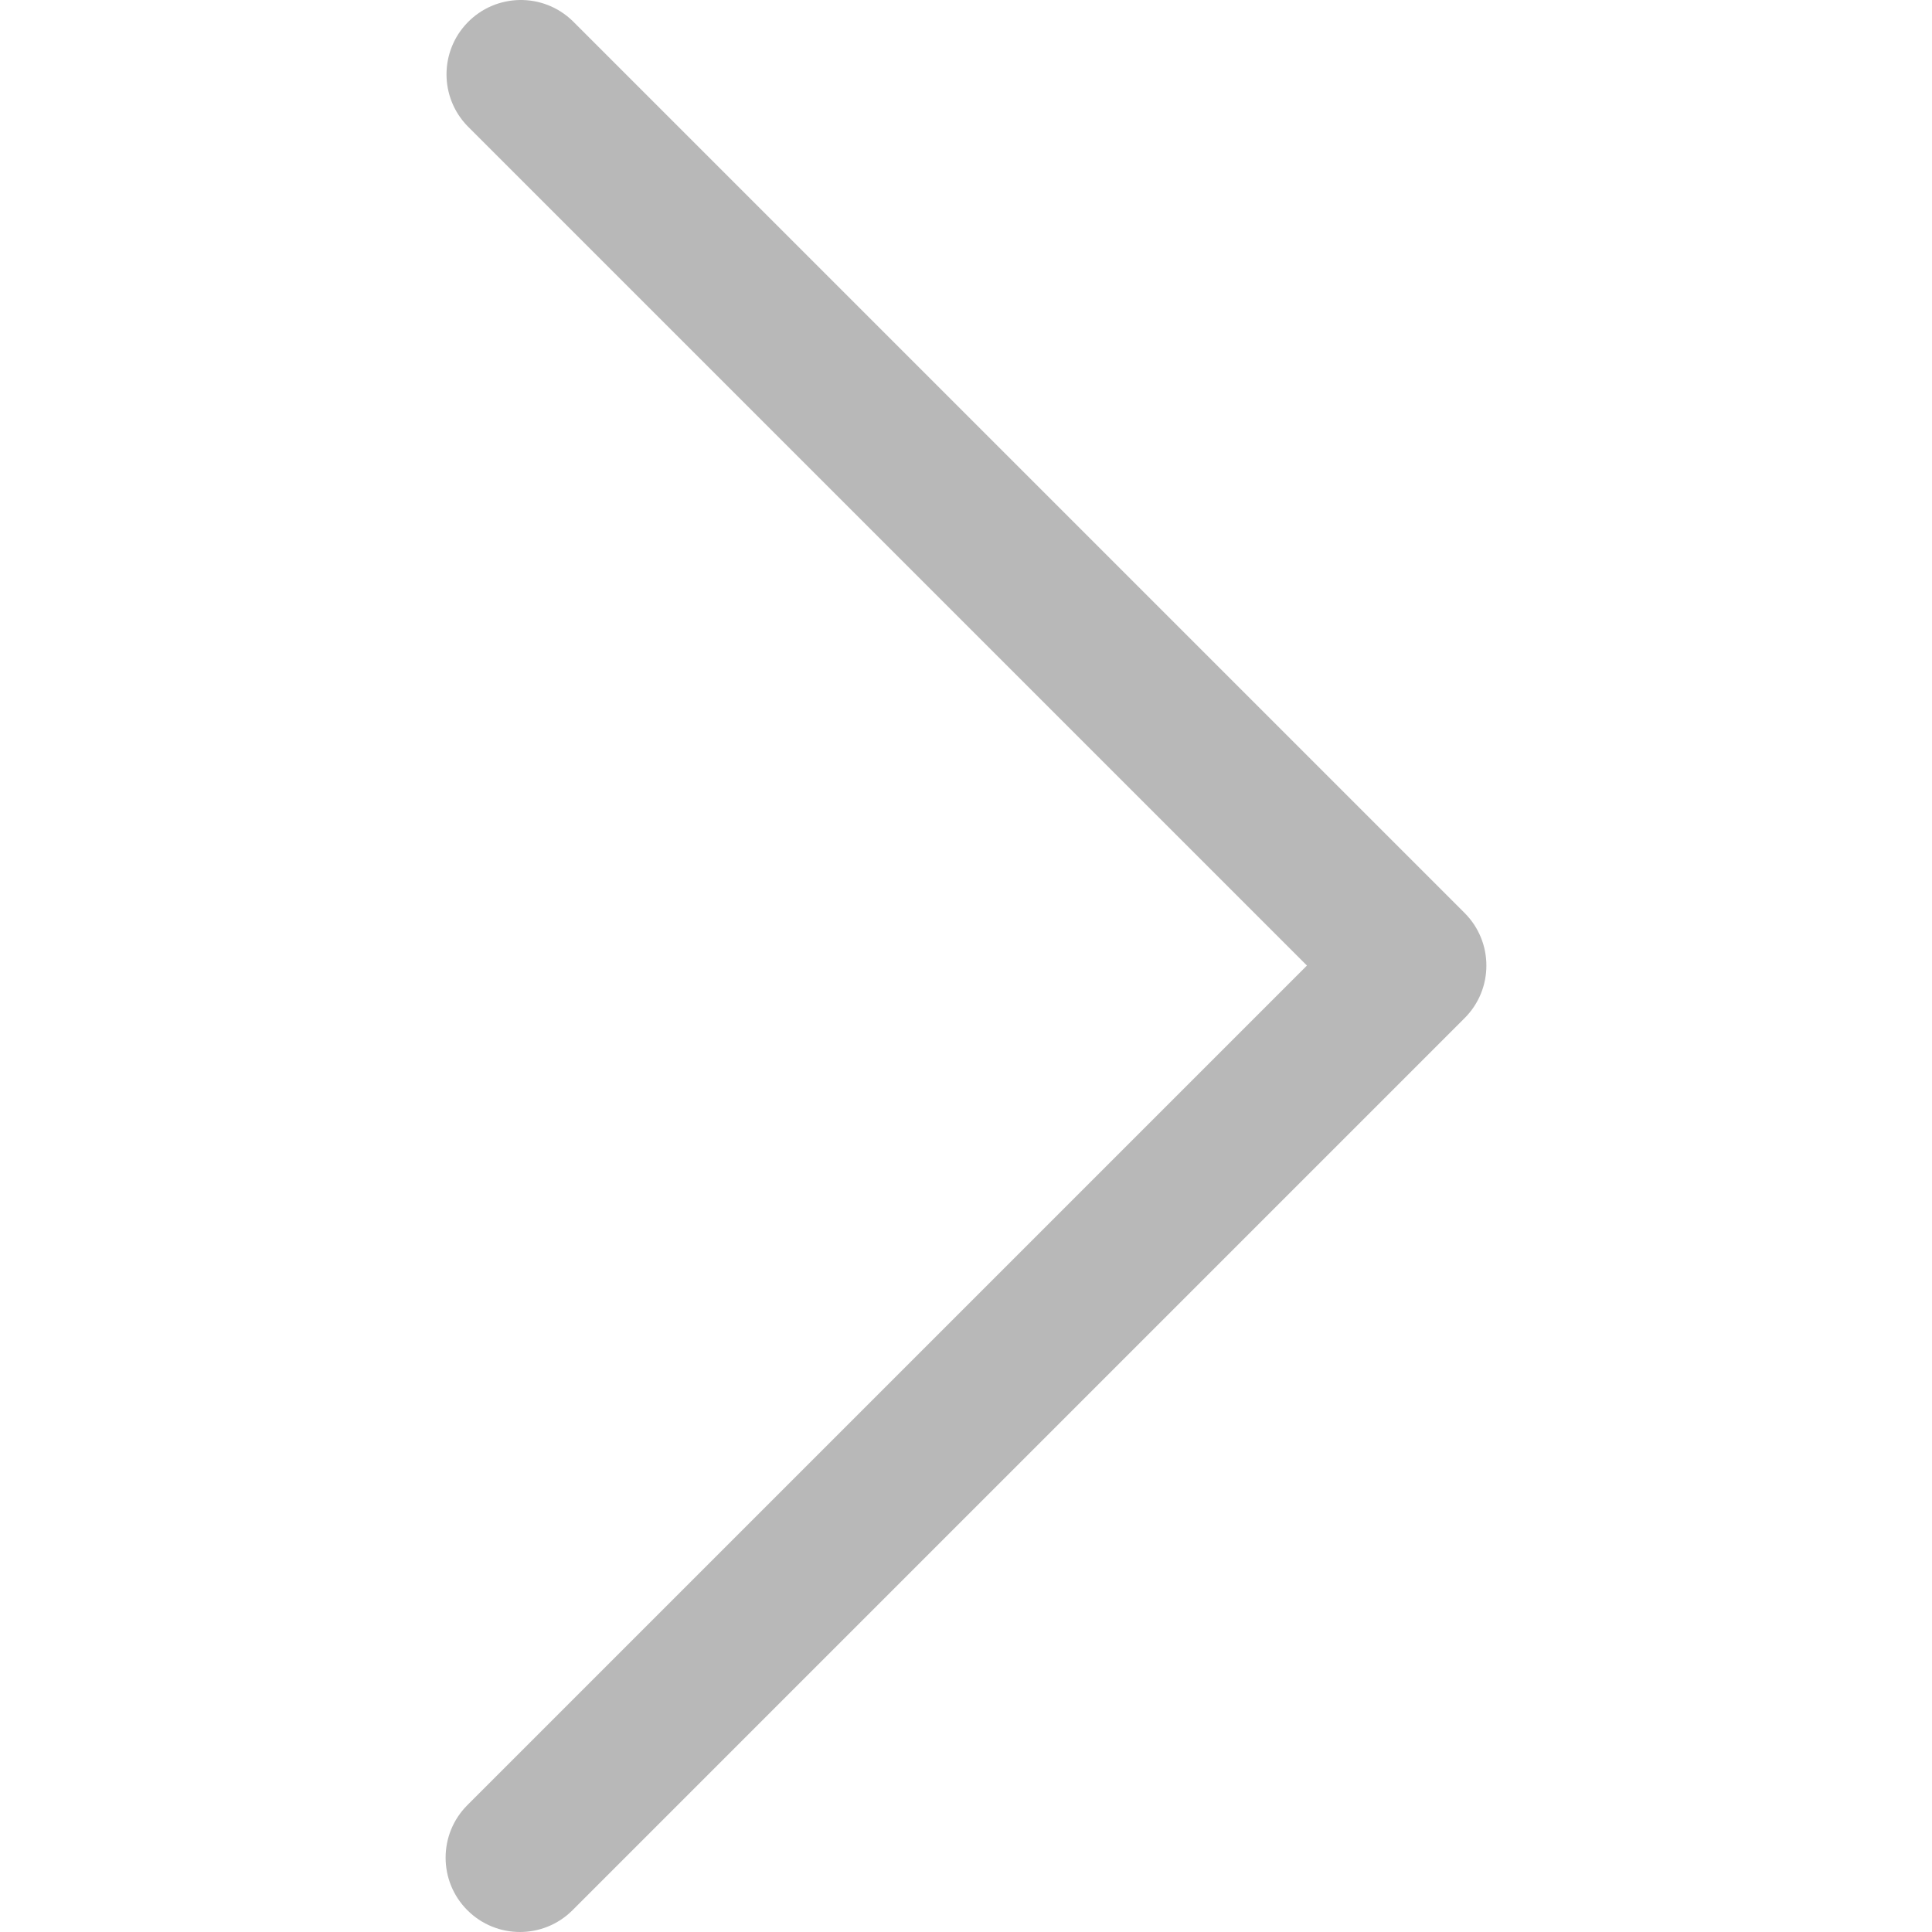
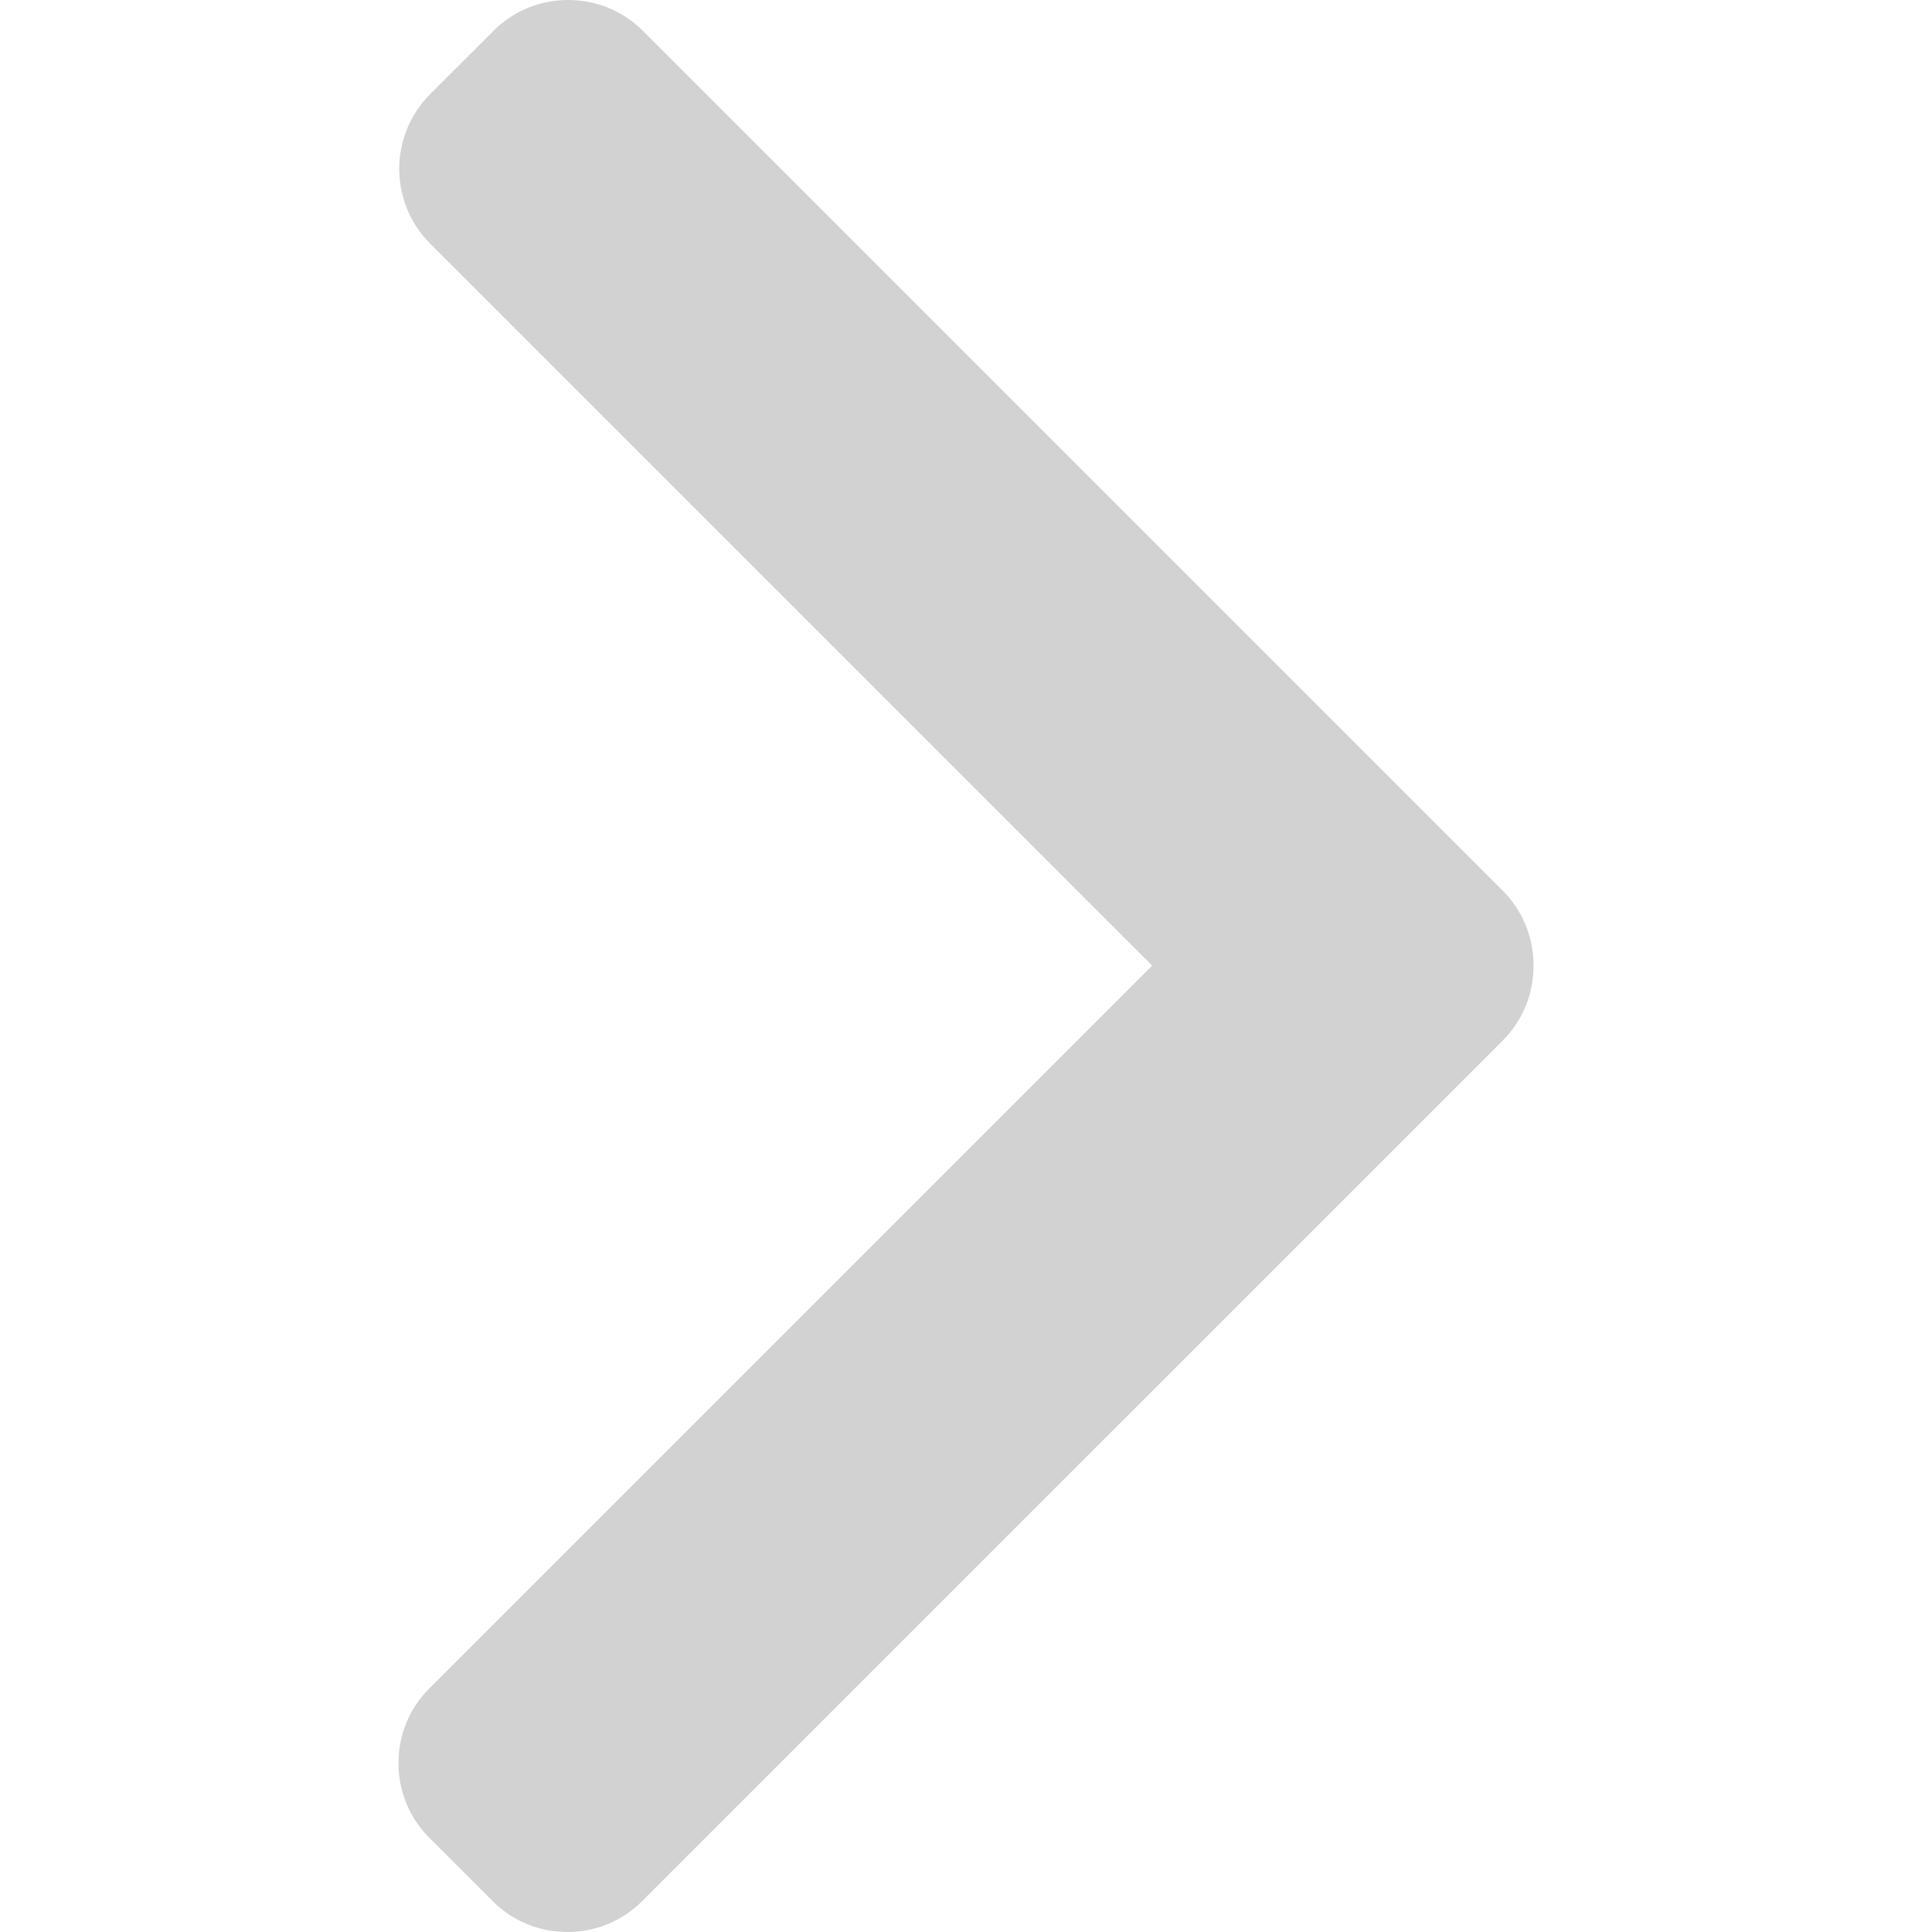
- <svg xmlns="http://www.w3.org/2000/svg" version="1.1" width="512" height="512" x="0" y="0" viewBox="0 0 443.52 443.52" style="enable-background:new 0 0 512 512" xml:space="preserve" class="">
-   <g>
+ <svg xmlns="http://www.w3.org/2000/svg" version="1.1" width="512" height="512" x="0" y="0" viewBox="0 0 492.004 492.004" style="enable-background:new 0 0 512 512" xml:space="preserve" class="">
+   <g transform="matrix(1,0,0,1,0,0)">
    <g>
      <g>
-         <path d="M336.226,209.591l-204.8-204.8c-6.78-6.548-17.584-6.36-24.132,0.42c-6.388,6.614-6.388,17.099,0,23.712l192.734,192.734    L107.294,414.391c-6.663,6.664-6.663,17.468,0,24.132c6.665,6.663,17.468,6.663,24.132,0l204.8-204.8    C342.889,227.058,342.889,216.255,336.226,209.591z" fill="#b8b8b8" data-original="#000000" style="" class="" />
+         <path d="M382.678,226.804L163.73,7.86C158.666,2.792,151.906,0,144.698,0s-13.968,2.792-19.032,7.86l-16.124,16.12    c-10.492,10.504-10.492,27.576,0,38.064L293.398,245.9l-184.06,184.06c-5.064,5.068-7.86,11.824-7.86,19.028    c0,7.212,2.796,13.968,7.86,19.04l16.124,16.116c5.068,5.068,11.824,7.86,19.032,7.86s13.968-2.792,19.032-7.86L382.678,265    c5.076-5.084,7.864-11.872,7.848-19.088C390.542,238.668,387.754,231.884,382.678,226.804z" fill="#d2d2d2" data-original="#000000" style="" class="" />
      </g>
    </g>
    <g>
</g>
    <g>
</g>
    <g>
</g>
    <g>
</g>
    <g>
</g>
    <g>
</g>
    <g>
</g>
    <g>
</g>
    <g>
</g>
    <g>
</g>
    <g>
</g>
    <g>
</g>
    <g>
</g>
    <g>
</g>
    <g>
</g>
  </g>
</svg>
